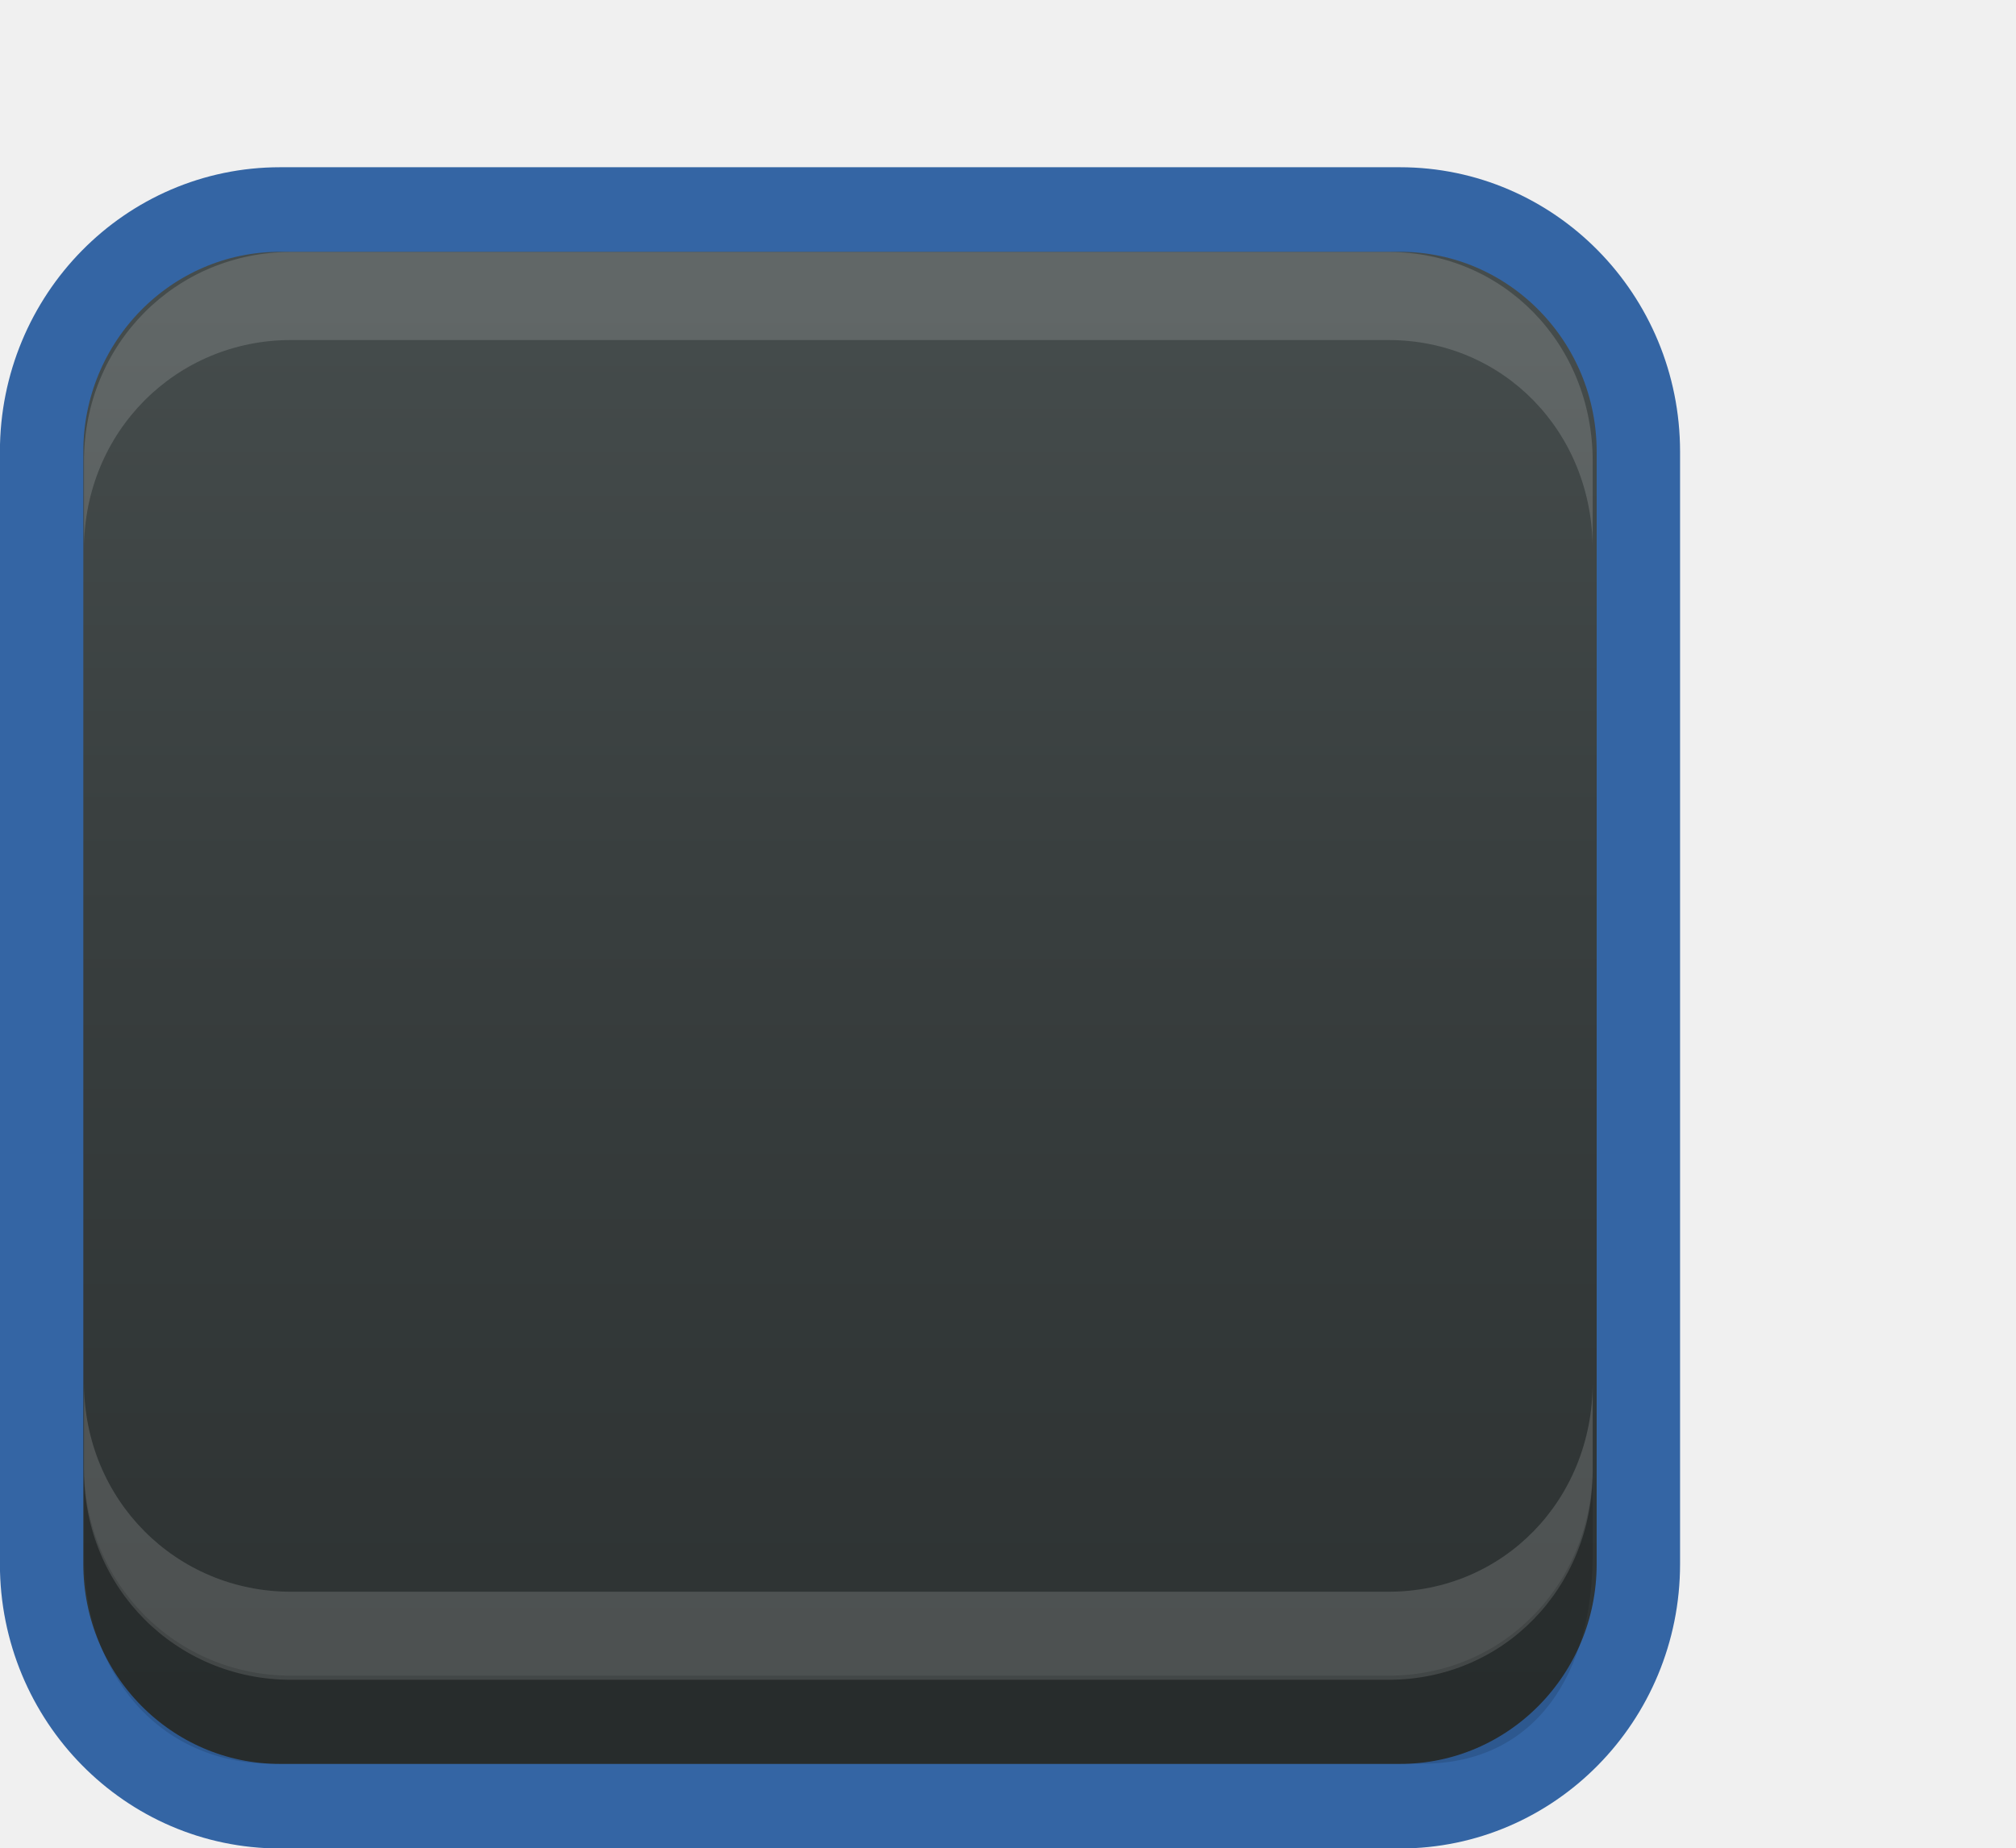
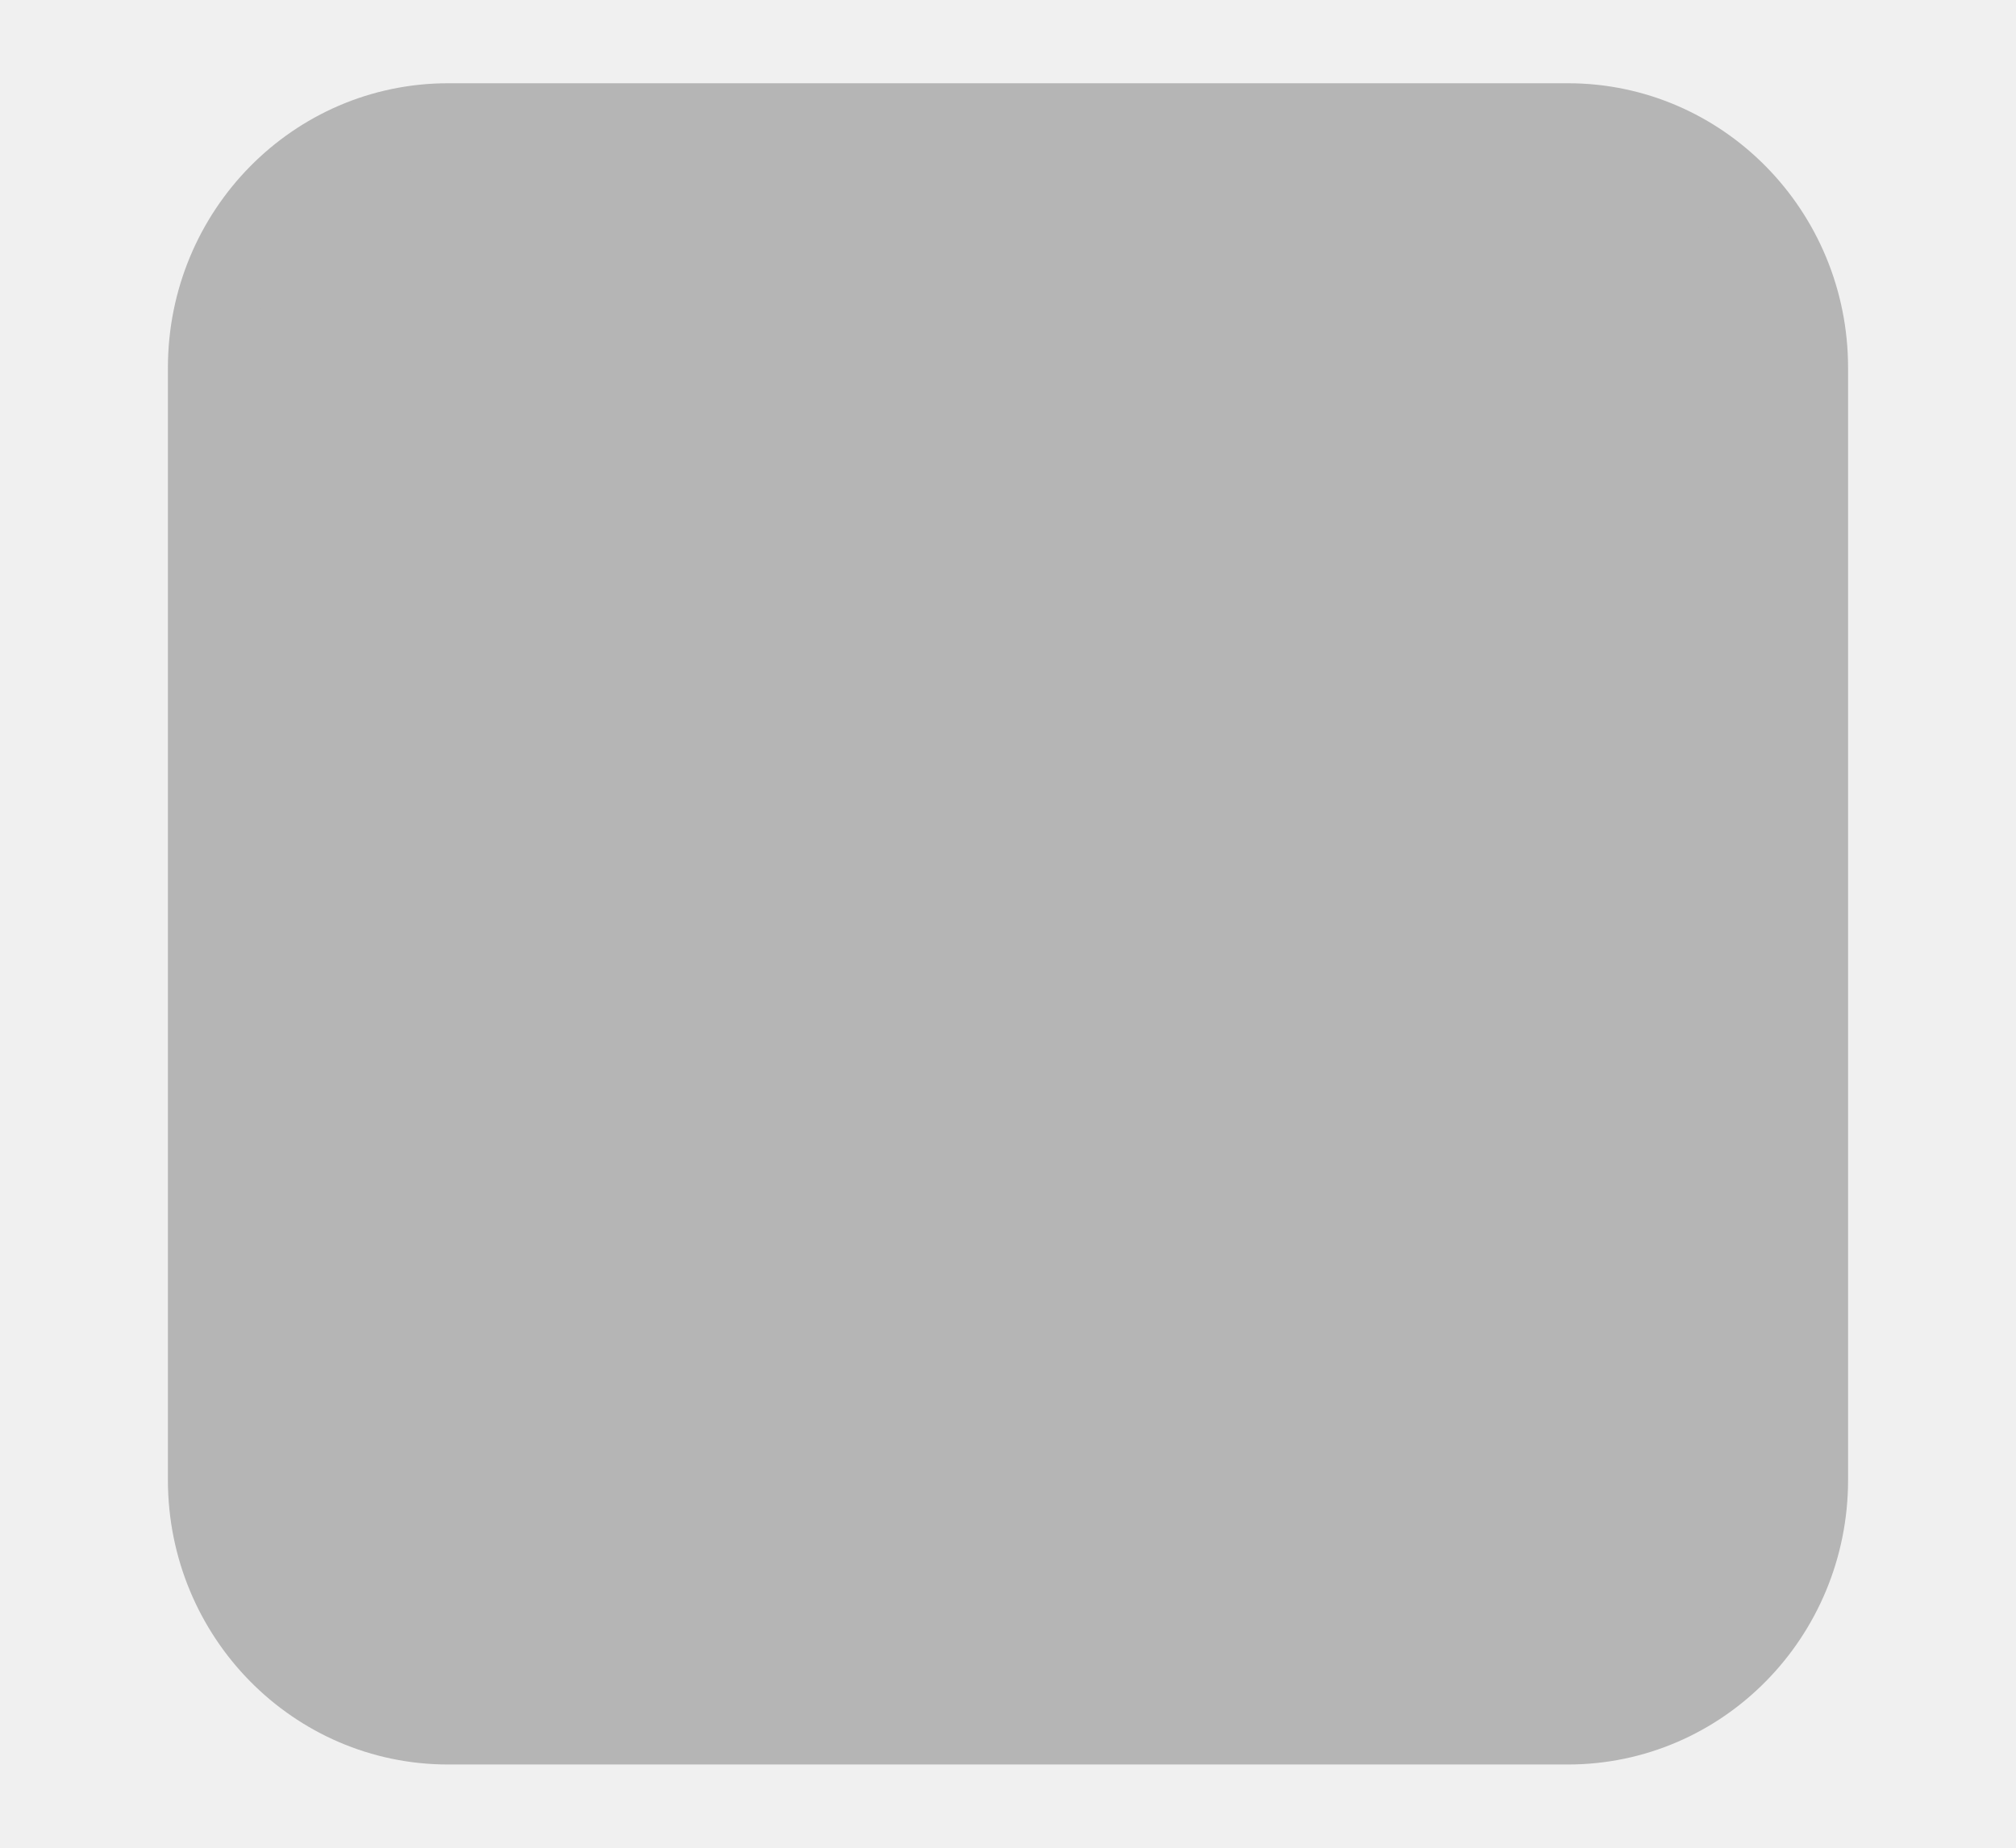
<svg xmlns="http://www.w3.org/2000/svg" xmlns:xlink="http://www.w3.org/1999/xlink" width="24" height="22" id="svg3199" version="1.1">
  <defs id="defs3201">
+     <linearGradient id="linearGradient854">
+       <stop style="stop-color:#b5b5b5;stop-opacity:1" offset="0" id="stop848" />
+       <stop id="stop850" offset="0.168" style="stop-color:#b5b5b5;stop-opacity:1" />
+       <stop style="stop-color:#c7c7c7;stop-opacity:1" offset="1" id="stop852" />
+     </linearGradient>
    <linearGradient id="linearGradient10013-4-63-6">
      <stop style="stop-color:#333333;stop-opacity:1;" offset="0" id="stop10015-2-76-1" />
      <stop style="stop-color:#292929;stop-opacity:1" offset="1" id="stop10017-46-15-8" />
    </linearGradient>
    <linearGradient id="linearGradient10597-5">
      <stop style="stop-color:#16191a;stop-opacity:1;" offset="0" id="stop10599-2" />
      <stop style="stop-color:#2b3133;stop-opacity:1" offset="1" id="stop10601-5" />
    </linearGradient>
    <linearGradient y2="-322.164" x2="921.225" y1="-330.051" x1="921.328" gradientTransform="matrix(1.591837,0,0,0.8571429,-1456.546,275.4519)" gradientUnits="userSpaceOnUse" id="linearGradient15374" xlink:href="#linearGradient10013-4-63-6" />
    <linearGradient gradientTransform="translate(-1199.985,216.3805)" y2="-227.08" x2="1203.918" y1="-217.567" x1="1203.918" gradientUnits="userSpaceOnUse" id="linearGradient15376" xlink:href="#linearGradient10597-5" />
-     <linearGradient xlink:href="#linearGradient5581-5-2-4-6-8-7-35-8" id="linearGradient11811" gradientUnits="userSpaceOnUse" gradientTransform="matrix(3.031757,0,0,1.005317,-102.6634,-0.8215338)" x1="63.569" y1="127.161" x2="63.569" y2="152.662" />
    <linearGradient id="linearGradient5581-5-2-4-6-8-7-35-8">
-       <stop id="stop5583-0-92-8-0-7-6-5-1" offset="0" style="stop-color:#454c4c;stop-opacity:1;" />
+       <stop id="stop5583-0-92-8-0-7-6-5-1" offset="0" style="stop-color:#ff4c4c;stop-opacity:1" />
      <stop style="stop-color:#393f3f;stop-opacity:1;" offset="0.4" id="stop5585-4-7-2-7-9-9-92-0" />
      <stop id="stop5587-6-7-2-0-3-1-21-5" offset="1" style="stop-color:#2d3232;stop-opacity:1;" />
    </linearGradient>
+     <linearGradient id="linearGradient5581-5-2-4-6-8-7-35-8-7">
+       <stop style="stop-color:#454c4c;stop-opacity:1;" offset="0" id="stop5583-0-92-8-0-7-6-5-1-0" />
+       <stop id="stop5585-4-7-2-7-9-9-92-0-9" offset="0.4" style="stop-color:#393f3f;stop-opacity:1;" />
+       <stop style="stop-color:#2d3232;stop-opacity:1;" offset="1" id="stop5587-6-7-2-0-3-1-21-5-3" />
+     </linearGradient>
  </defs>
  <g id="layer1" transform="translate(-342.5,-521.3622)">
-     <g style="display:inline" id="use5671" transform="matrix(1.359411,0,0,1.356424,319.2059,481.9945)">
-       <rect transform="matrix(0.4730478,0,0,0.4807373,-6.360704,-29.39622)" rx="4.414" y="125.346" x="50.44" height="29.154" width="29.56" id="rect11803" style="color:#000000;fill:url(#linearGradient11811);fill-opacity:1;stroke:#3465a4;stroke-width:1.544;stroke-linecap:butt;stroke-linejoin:round;stroke-miterlimit:4;stroke-opacity:1;stroke-dasharray:none;stroke-dashoffset:0;marker:none;visibility:visible;display:inline;overflow:visible;enable-background:accumulate" ry="4.423" />
-       <path id="path11809" d="m 17.871,33.844 0,-0.773 c 0,-1.031 0.807,-1.836 1.812,-1.836 l 9.612,0 c 1.005,0 1.788,0.805 1.788,1.836 l 0,0.773 c 0,-1.031 -0.783,-1.836 -1.788,-1.836 l -9.612,0 c -1.005,0 -1.812,0.805 -1.812,1.836 z" style="font-size:medium;font-style:normal;font-variant:normal;font-weight:normal;font-stretch:normal;text-indent:0;text-align:start;text-decoration:none;line-height:normal;letter-spacing:normal;word-spacing:normal;text-transform:none;direction:ltr;block-progression:tb;writing-mode:lr-tb;text-anchor:start;baseline-shift:baseline;opacity:0.15;color:#000000;fill:#ffffff;fill-opacity:1;fill-rule:nonzero;stroke:none;stroke-width:1;marker:none;visibility:visible;display:inline;overflow:visible;enable-background:accumulate;font-family:Sans;-inkscape-font-specification:Sans" />
-       <path style="font-size:medium;font-style:normal;font-variant:normal;font-weight:normal;font-stretch:normal;text-indent:0;text-align:start;text-decoration:none;line-height:normal;letter-spacing:normal;word-spacing:normal;text-transform:none;direction:ltr;block-progression:tb;writing-mode:lr-tb;text-anchor:start;baseline-shift:baseline;opacity:0.15;color:#000000;fill:#ffffff;fill-opacity:1;fill-rule:nonzero;stroke:none;stroke-width:1;marker:none;visibility:visible;display:inline;overflow:visible;enable-background:accumulate;font-family:Sans;-inkscape-font-specification:Sans" d="m 17.871,41.159 0,0.773 c 0,1.031 0.807,1.836 1.812,1.836 l 9.612,0 c 1.005,0 1.788,-0.805 1.788,-1.836 l 0,-0.773 c 0,1.031 -0.783,1.836 -1.788,1.836 l -9.612,0 c -1.005,0 -1.812,-0.805 -1.812,-1.836 z" id="path11867" />
-       <path id="path11869" d="m 17.871,41.896 0,0.773 c 0,1.031 0.645,1.836 1.649,1.836 l 10.068,0 c 1.005,0 1.495,-0.805 1.495,-1.836 l 0,-0.773 c 0,1.031 -0.783,1.836 -1.788,1.836 l -9.612,0 c -1.005,0 -1.812,-0.805 -1.812,-1.836 z" style="font-size:medium;font-style:normal;font-variant:normal;font-weight:normal;font-stretch:normal;text-indent:0;text-align:start;text-decoration:none;line-height:normal;letter-spacing:normal;word-spacing:normal;text-transform:none;direction:ltr;block-progression:tb;writing-mode:lr-tb;text-anchor:start;baseline-shift:baseline;opacity:0.15;color:#000000;fill:#000000;fill-opacity:0.853;fill-rule:nonzero;stroke:none;stroke-width:1;marker:none;visibility:visible;display:inline;overflow:visible;enable-background:accumulate;font-family:Sans;-inkscape-font-specification:Sans" />
+     <g style="display:inline" id="use5671" transform="matrix(1.359411,0,0,1.356424,321.2059,480.9945)">
+       <rect transform="matrix(0.4730478,0,0,0.4807373,-6.360704,-29.39622)" rx="4.414" y="125.346" x="50.44" height="29.154" width="29.56" id="rect11803" style="color:#000000;display:inline;overflow:visible;visibility:visible;fill:#b5b5b5;fill-opacity:1;stroke:#b5b5b5;stroke-width:1.544;stroke-linecap:butt;stroke-linejoin:round;stroke-miterlimit:4;stroke-dasharray:none;stroke-dashoffset:0;stroke-opacity:1;marker:none;enable-background:accumulate" ry="4.423" />
    </g>
-     <rect style="color:#000000;fill:none;stroke:none;stroke-width:2;marker:none;visibility:visible;display:inline;overflow:visible;enable-background:accumulate" id="rect17347" width="21.944" height="21.944" x="342.299" y="521.584" />
  </g>
</svg>
